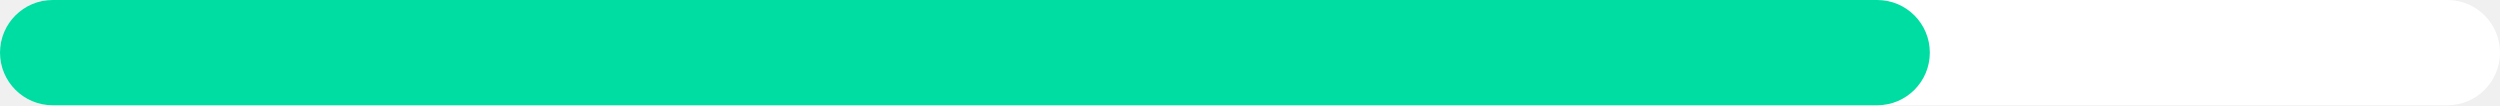
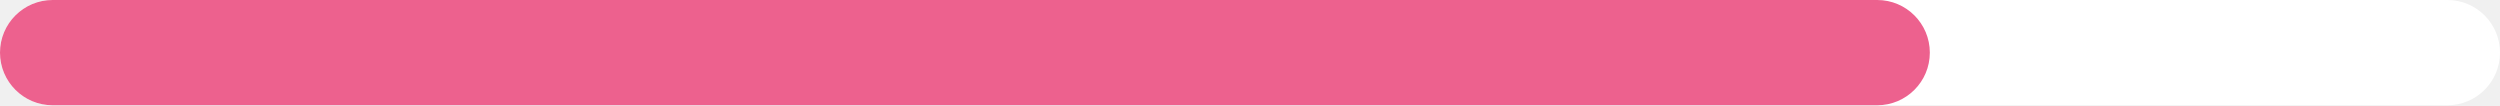
<svg xmlns="http://www.w3.org/2000/svg" width="285" height="12" viewBox="0 0 285 12" fill="none">
  <rect width="285" height="12" rx="6" fill="white" />
-   <rect width="220" height="12" rx="6" fill="#00DDA3" />
+   <rect width="220" height="12" rx="6" fill="#ED618E" />
</svg>
